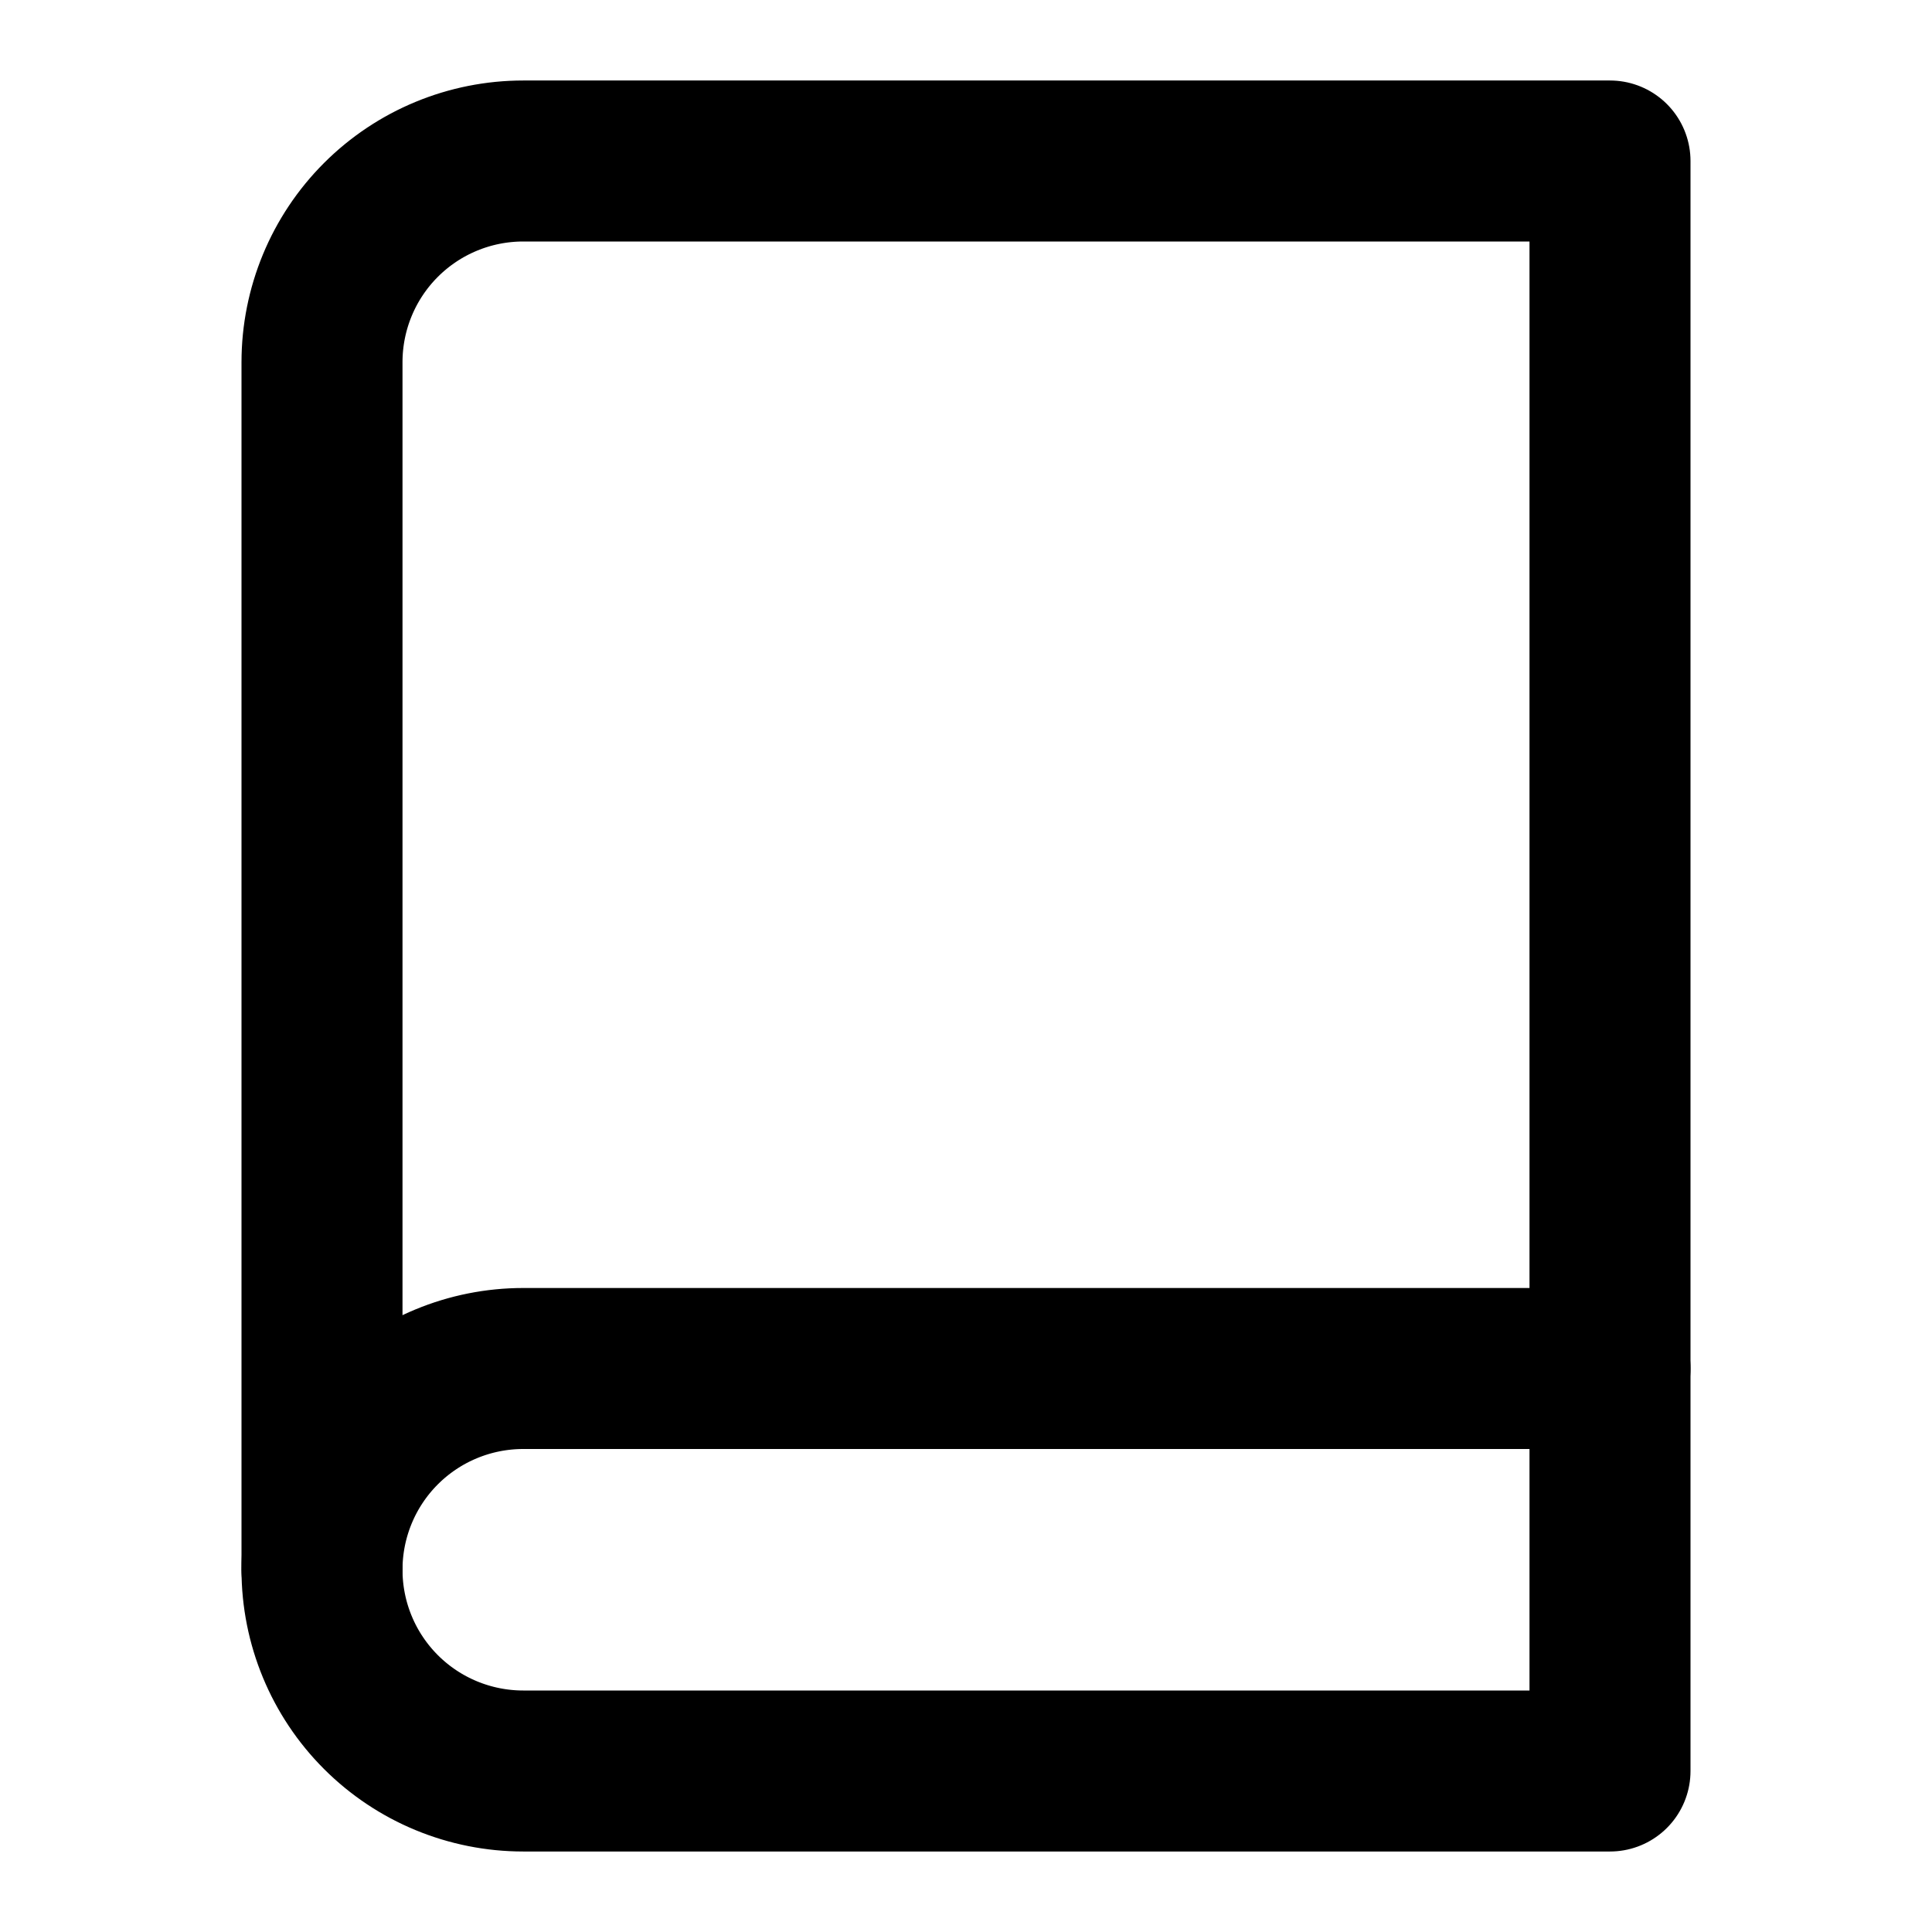
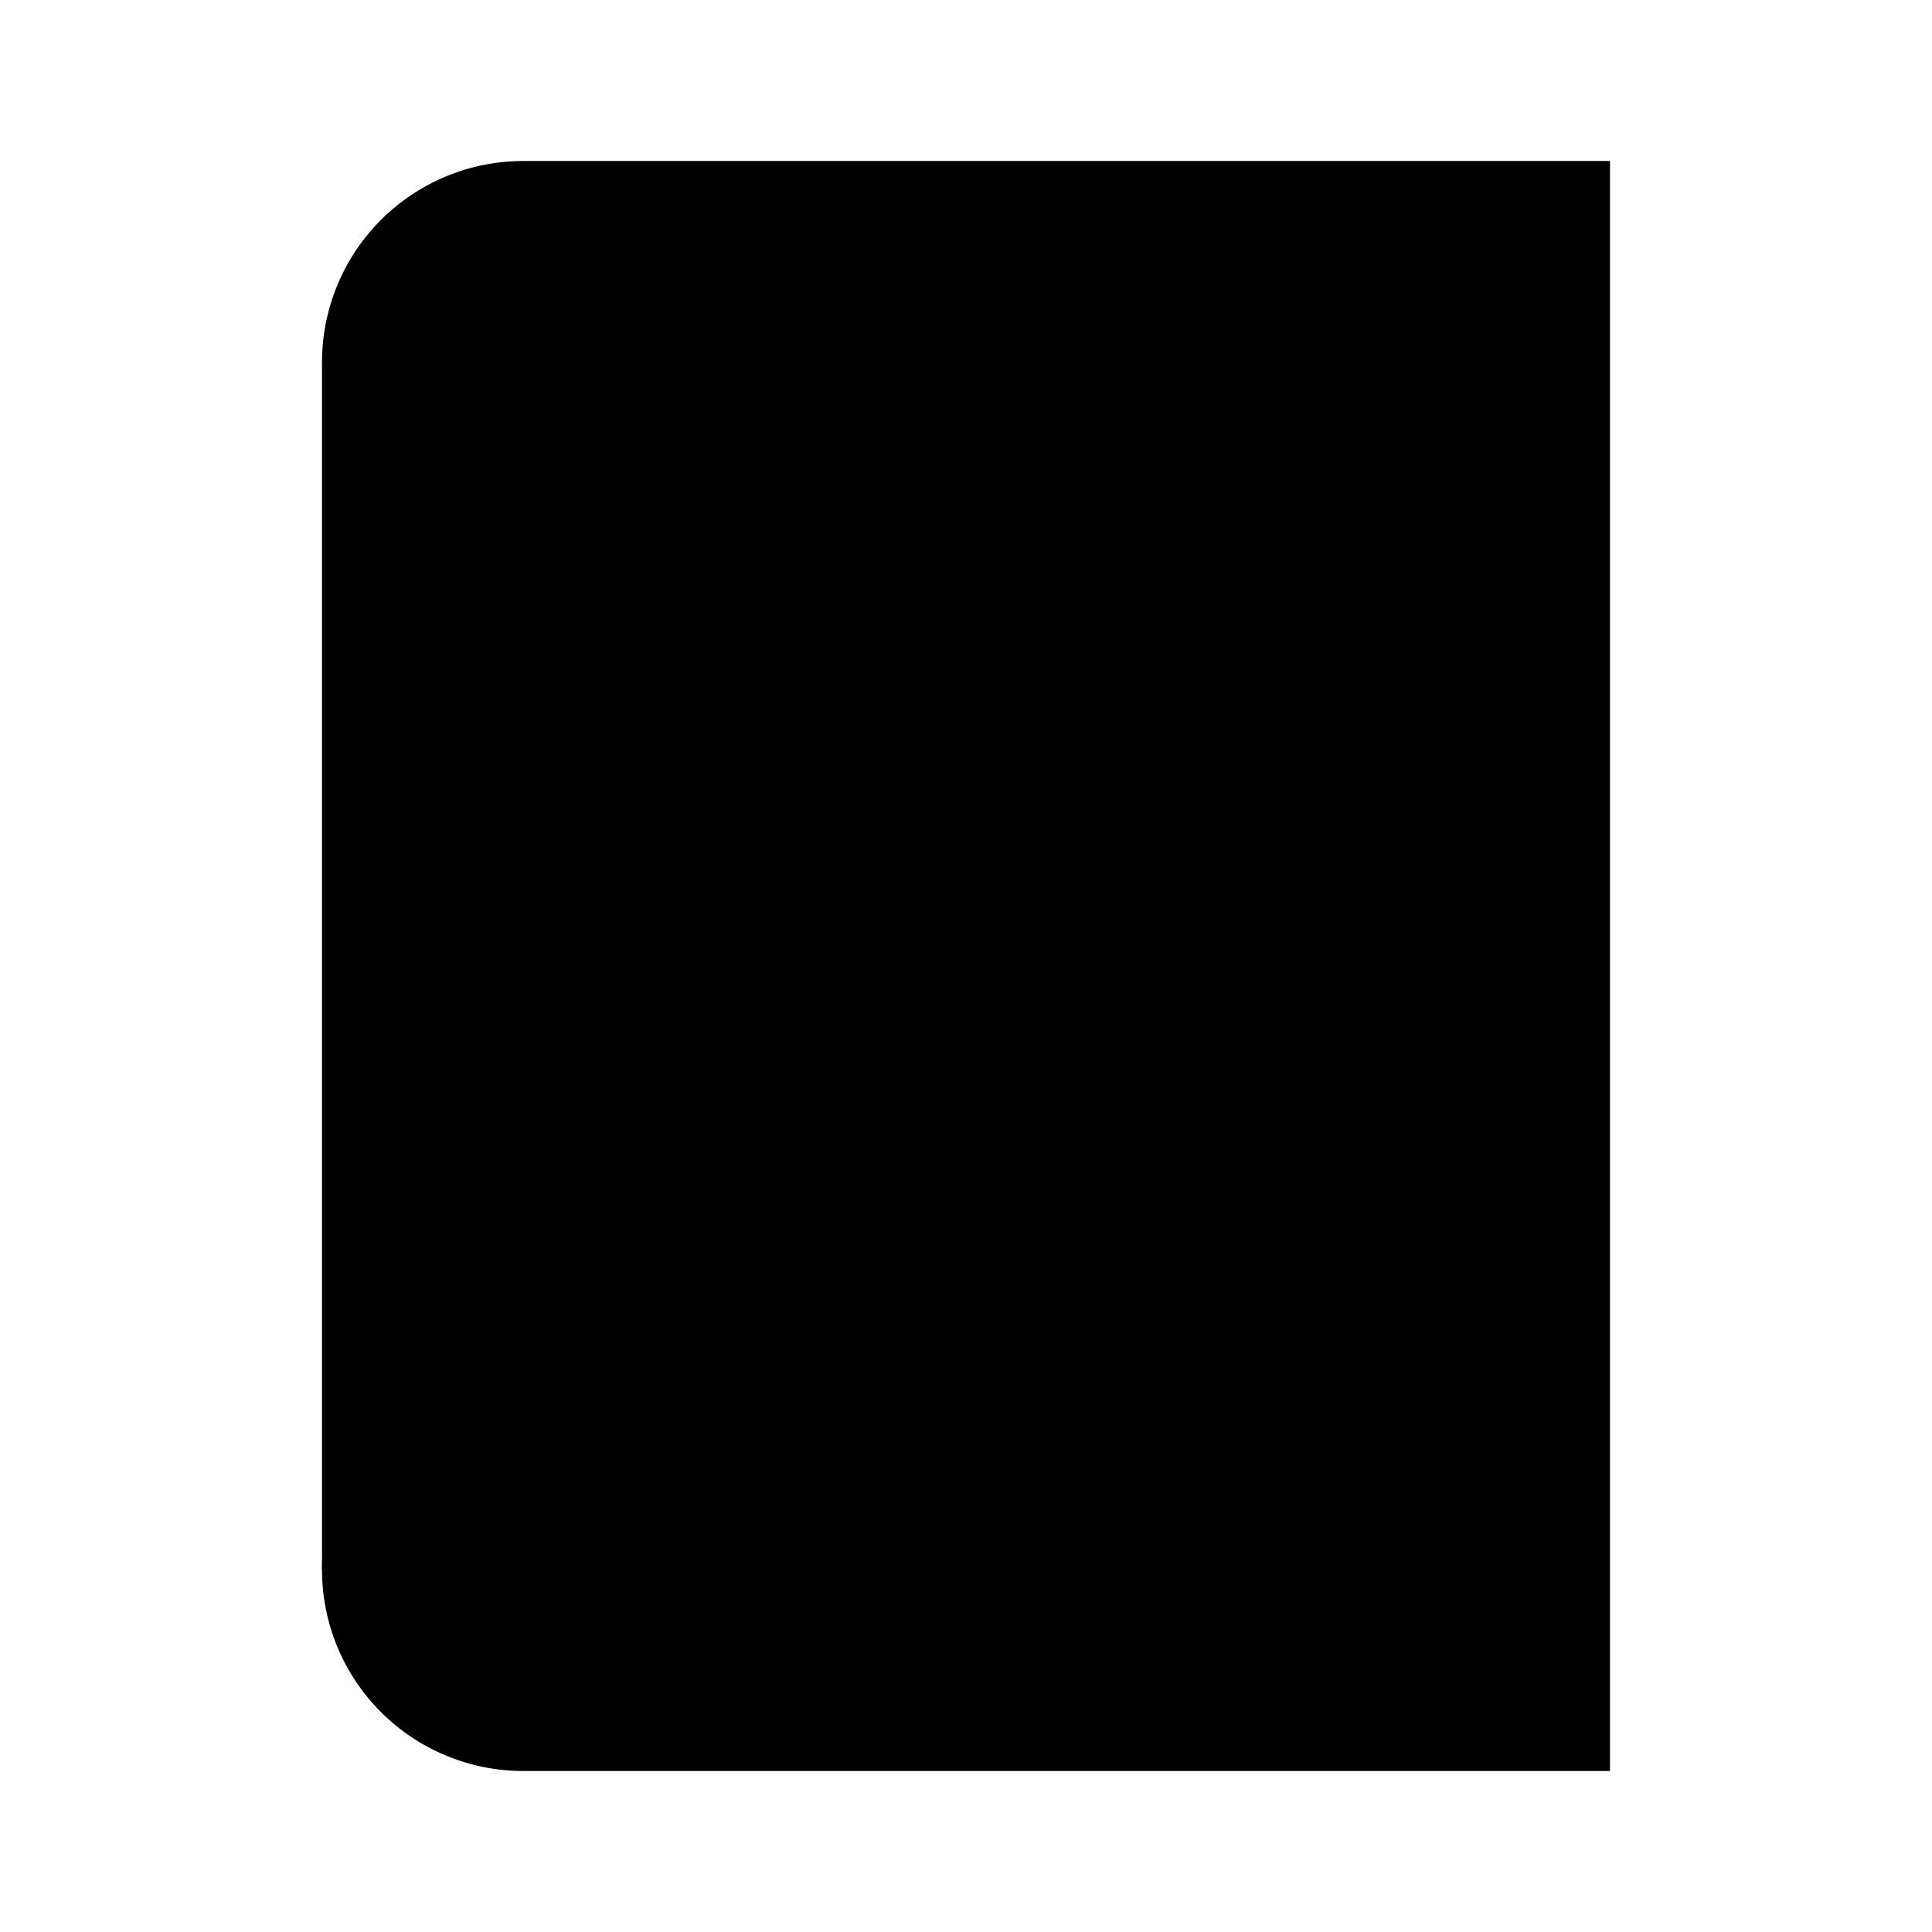
- <svg xmlns="http://www.w3.org/2000/svg" width="24" height="24" viewBox="0 0 24 24" fill="none">
-   <path d="M4 19.5C4 18.837 4.263 18.201 4.732 17.732C5.201 17.263 5.837 17 6.5 17H20" stroke="black" stroke-width="2" stroke-linecap="round" stroke-linejoin="round" />
-   <path d="M6.5 2H20V22H6.5C5.837 22 5.201 21.737 4.732 21.268C4.263 20.799 4 20.163 4 19.5V4.5C4 3.837 4.263 3.201 4.732 2.732C5.201 2.263 5.837 2 6.5 2V2Z" stroke="black" stroke-width="2" stroke-linecap="round" stroke-linejoin="round" />
+ <svg xmlns="http://www.w3.org/2000/svg" width="24" height="24" viewBox="0 0 24 24" stroke-width="2">
+   <path d="M4 19.5C4 18.837 4.263 18.201 4.732 17.732C5.201 17.263 5.837 17 6.5 17H20" stroke-linecap="round" stroke-linejoin="round" />
+   <path d="M6.5 2H20V22H6.5C5.837 22 5.201 21.737 4.732 21.268C4.263 20.799 4 20.163 4 19.5V4.5C4 3.837 4.263 3.201 4.732 2.732C5.201 2.263 5.837 2 6.5 2V2Z" stroke-linecap="round" stroke-linejoin="round" />
</svg>
